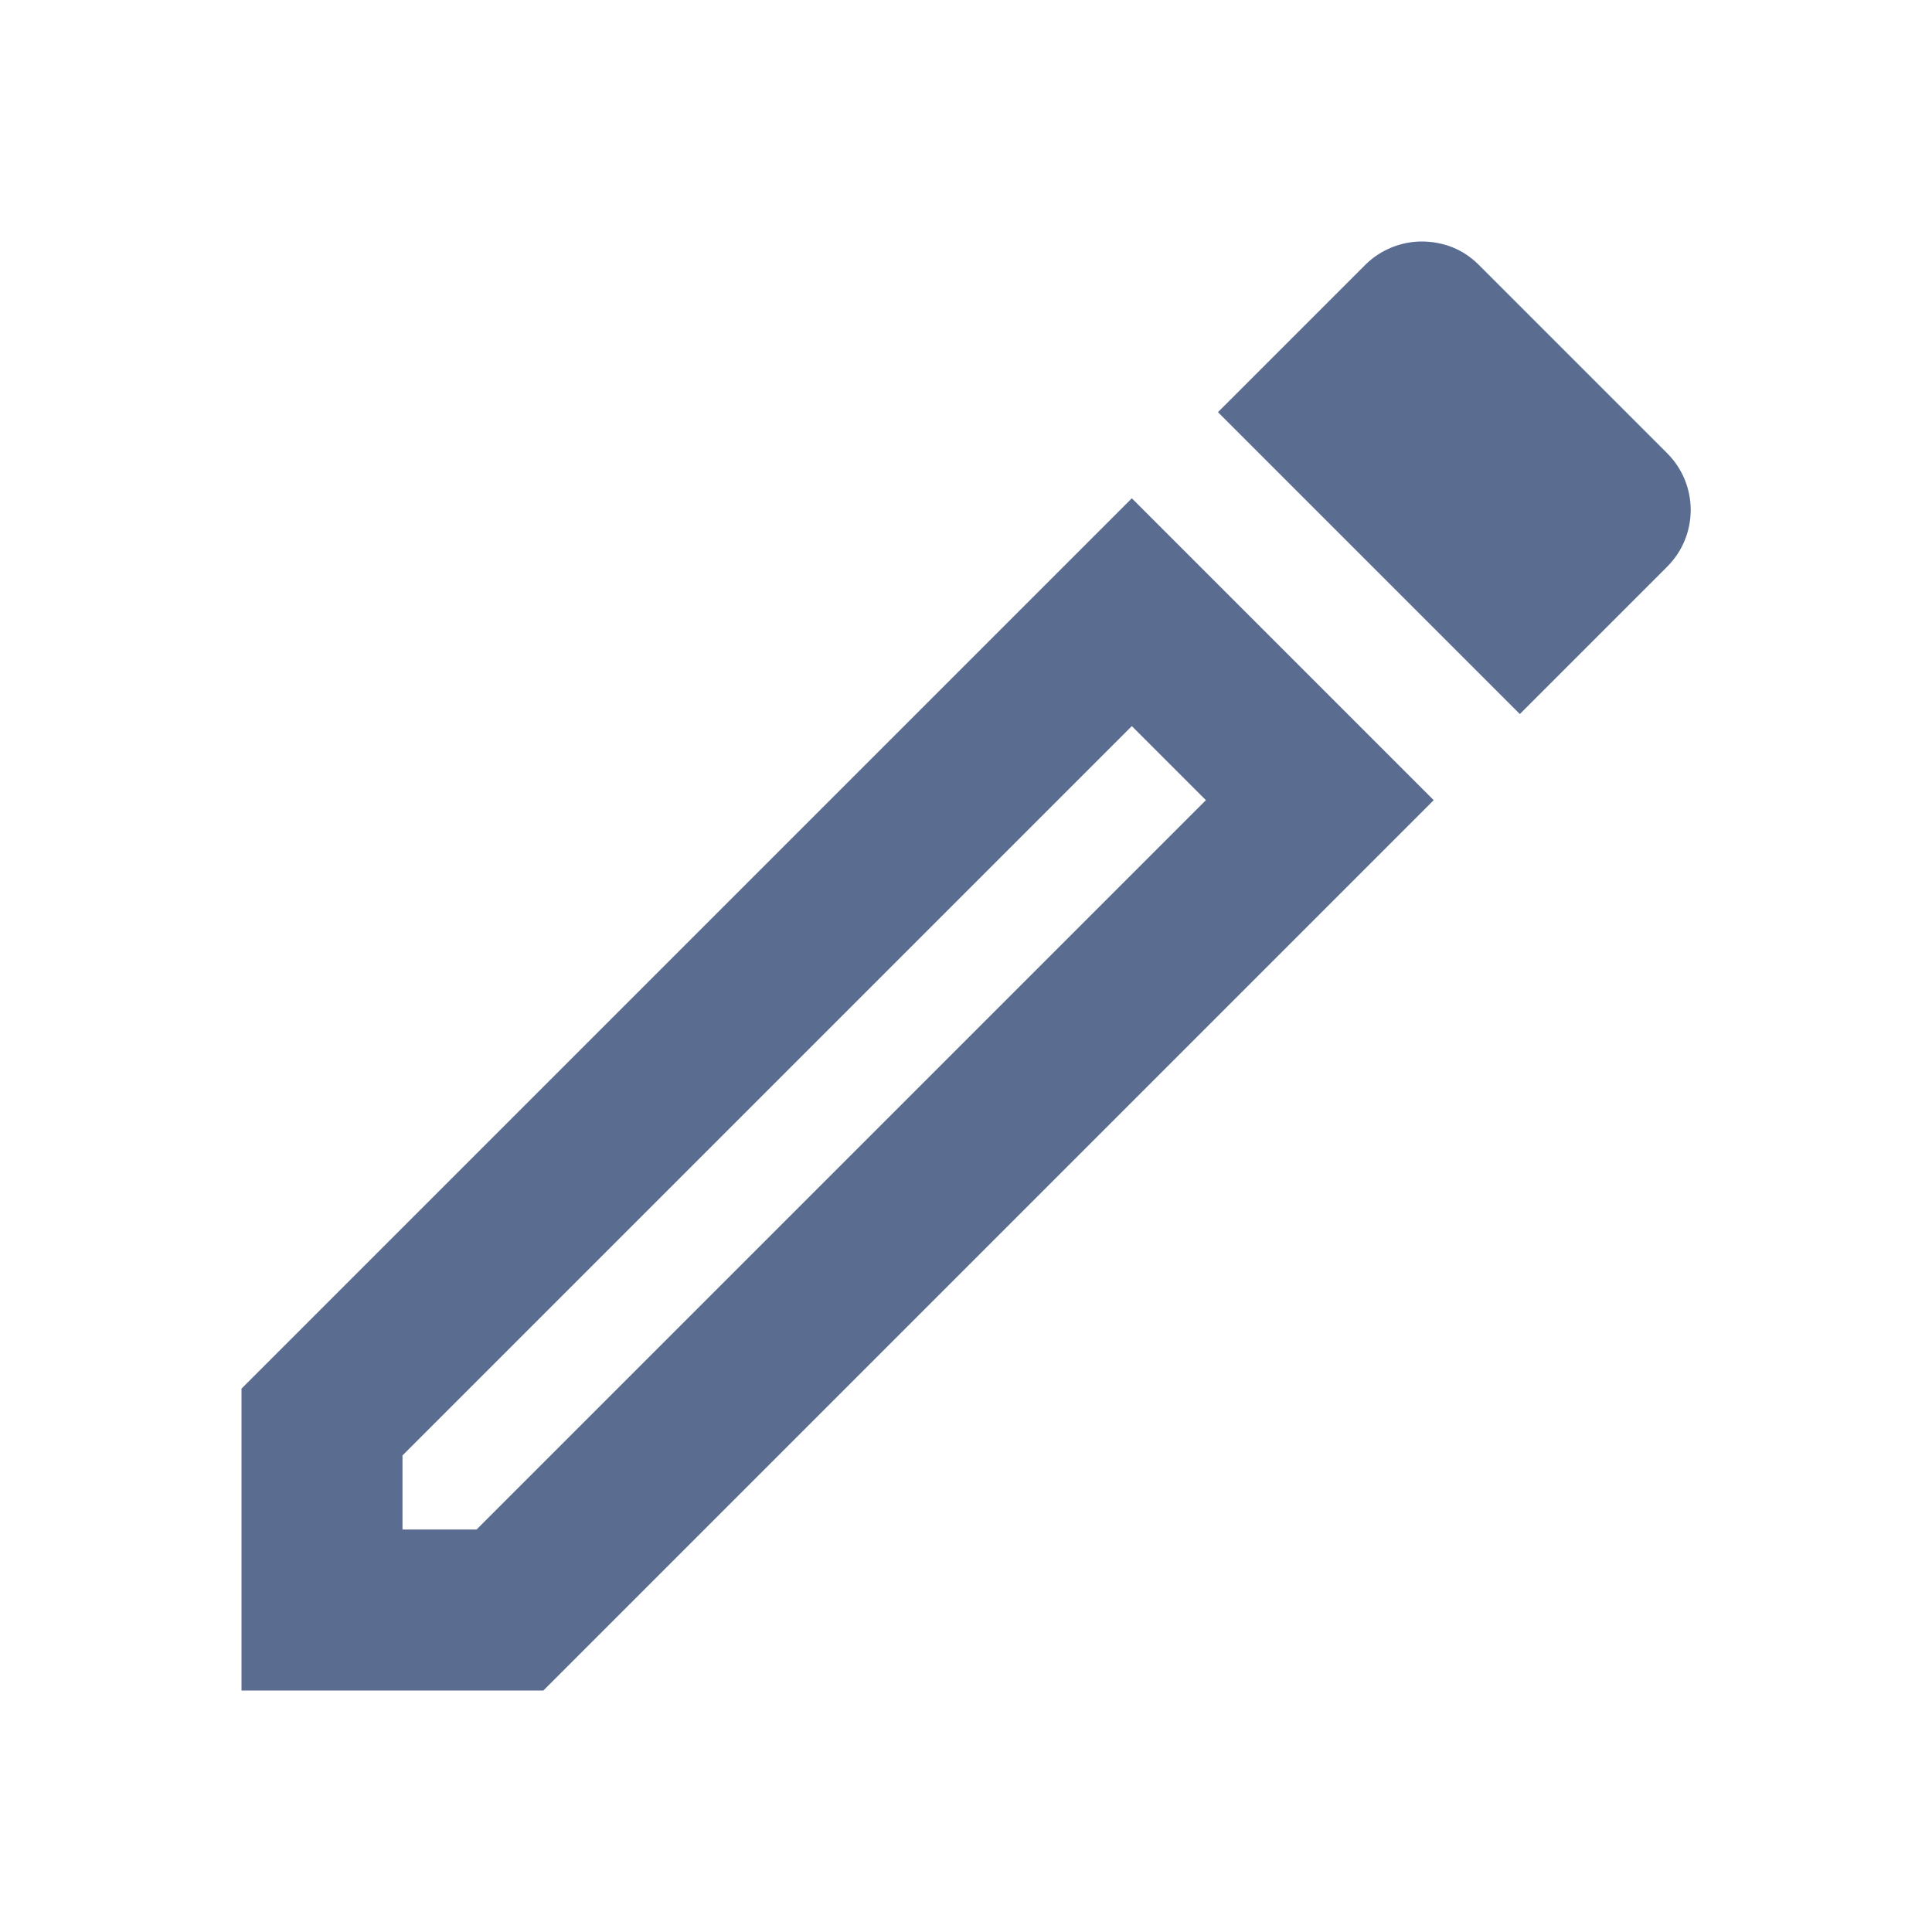
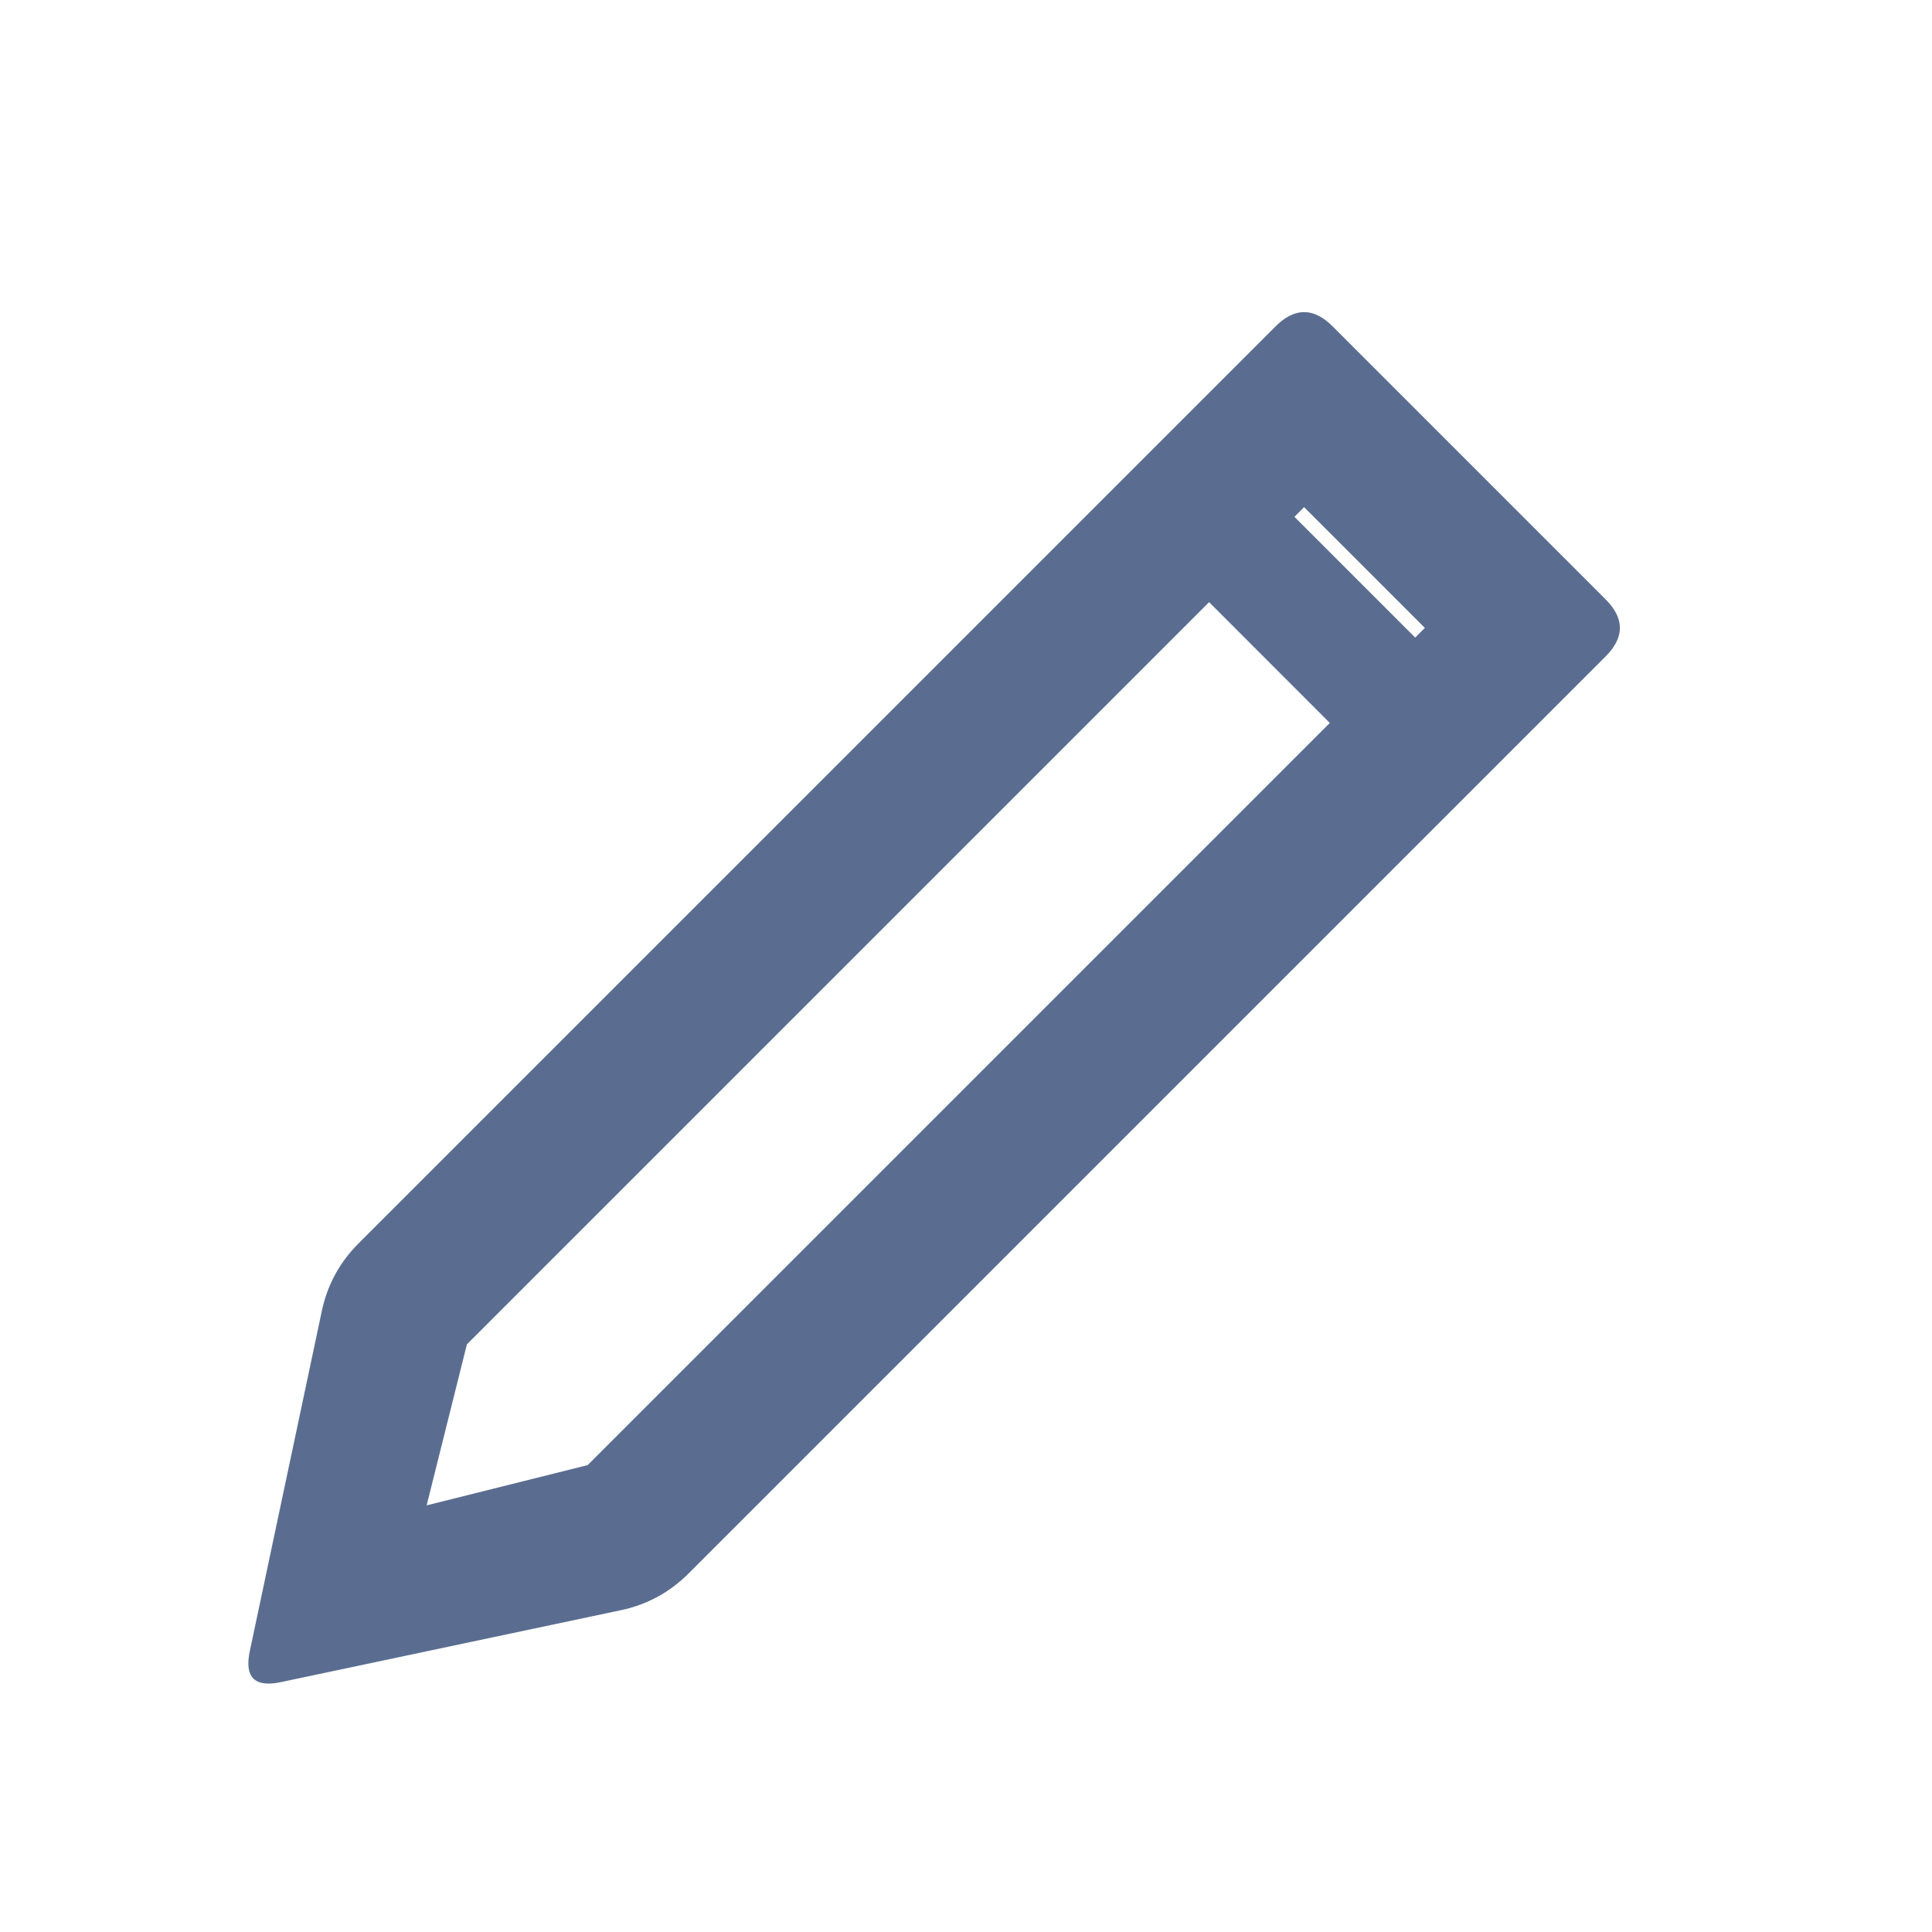
- <svg xmlns="http://www.w3.org/2000/svg" height="24" viewBox="0 0 24 24" width="24" fill="#5A6D91">
-   <path d="M14.06 9.02l.92.92L5.92 19H5v-.92l9.06-9.06M17.66 3c-.25 0-.51.1-.7.29l-1.83 1.83 3.75 3.75 1.83-1.83c.39-.39.39-1.02 0-1.41l-2.34-2.34c-.2-.2-.45-.29-.71-.29zm-3.6 3.19L3 17.25V21h3.75L17.81 9.94l-3.75-3.75z" />
+ <svg xmlns="http://www.w3.org/2000/svg" width="24" height="24" viewBox="0 0 24 24">
+   <path fill="#5A6D91" fill-rule="evenodd" d="M3.489 20.896L3.489 20.896Q3 21 3.103 20.511L3.997 16.289Q4.1 15.8 4.454 15.446L15.846 4.054Q16.2 3.7 16.554 4.054L19.946 7.446Q20.3 7.8 19.946 8.154L8.554 19.546Q8.2 19.9 7.711 20.003ZM5.3 18.7L5.8 16.7L16.2 6.3L17.7 7.8L7.3 18.2Z" />
+   <path fill="#5A6D91" fill-rule="evenodd" d="M15.33 5.67L18.33 8.67a0.75 0.75 0 0 1 -1.061 1.061L14.27 6.73a0.75 0.75 0 0 1 1.061 -1.061Z" />
</svg>
